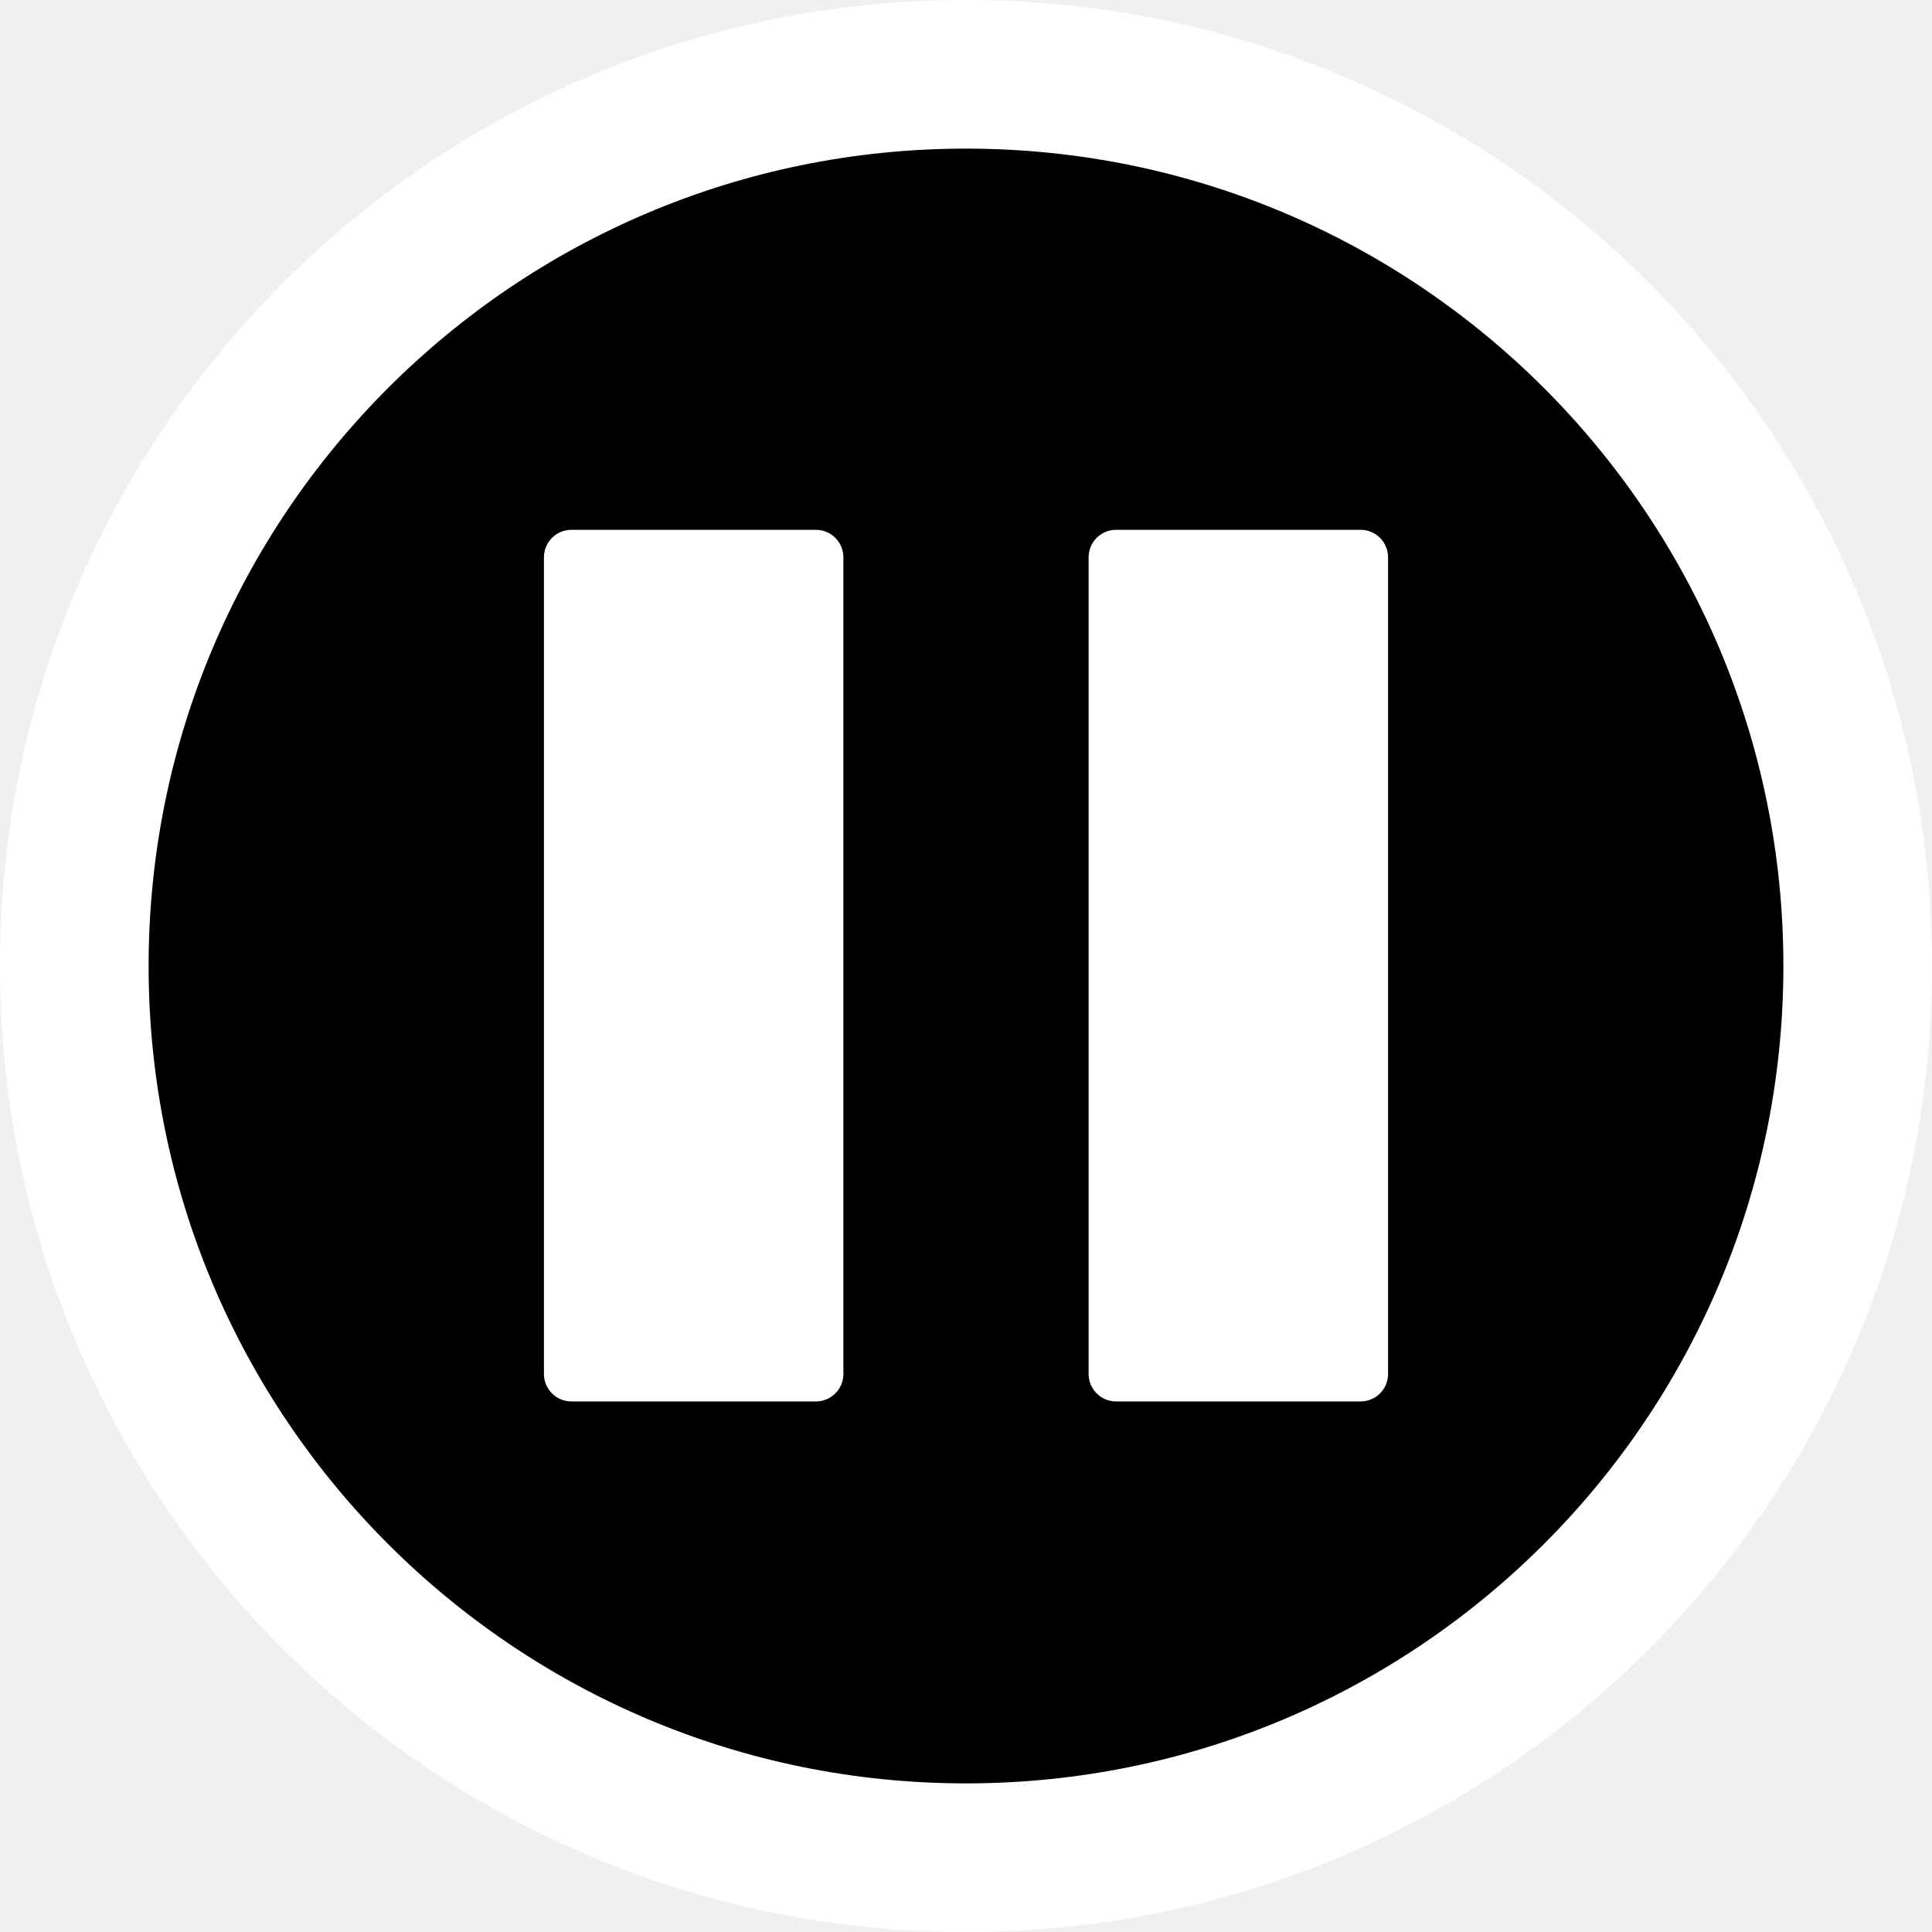
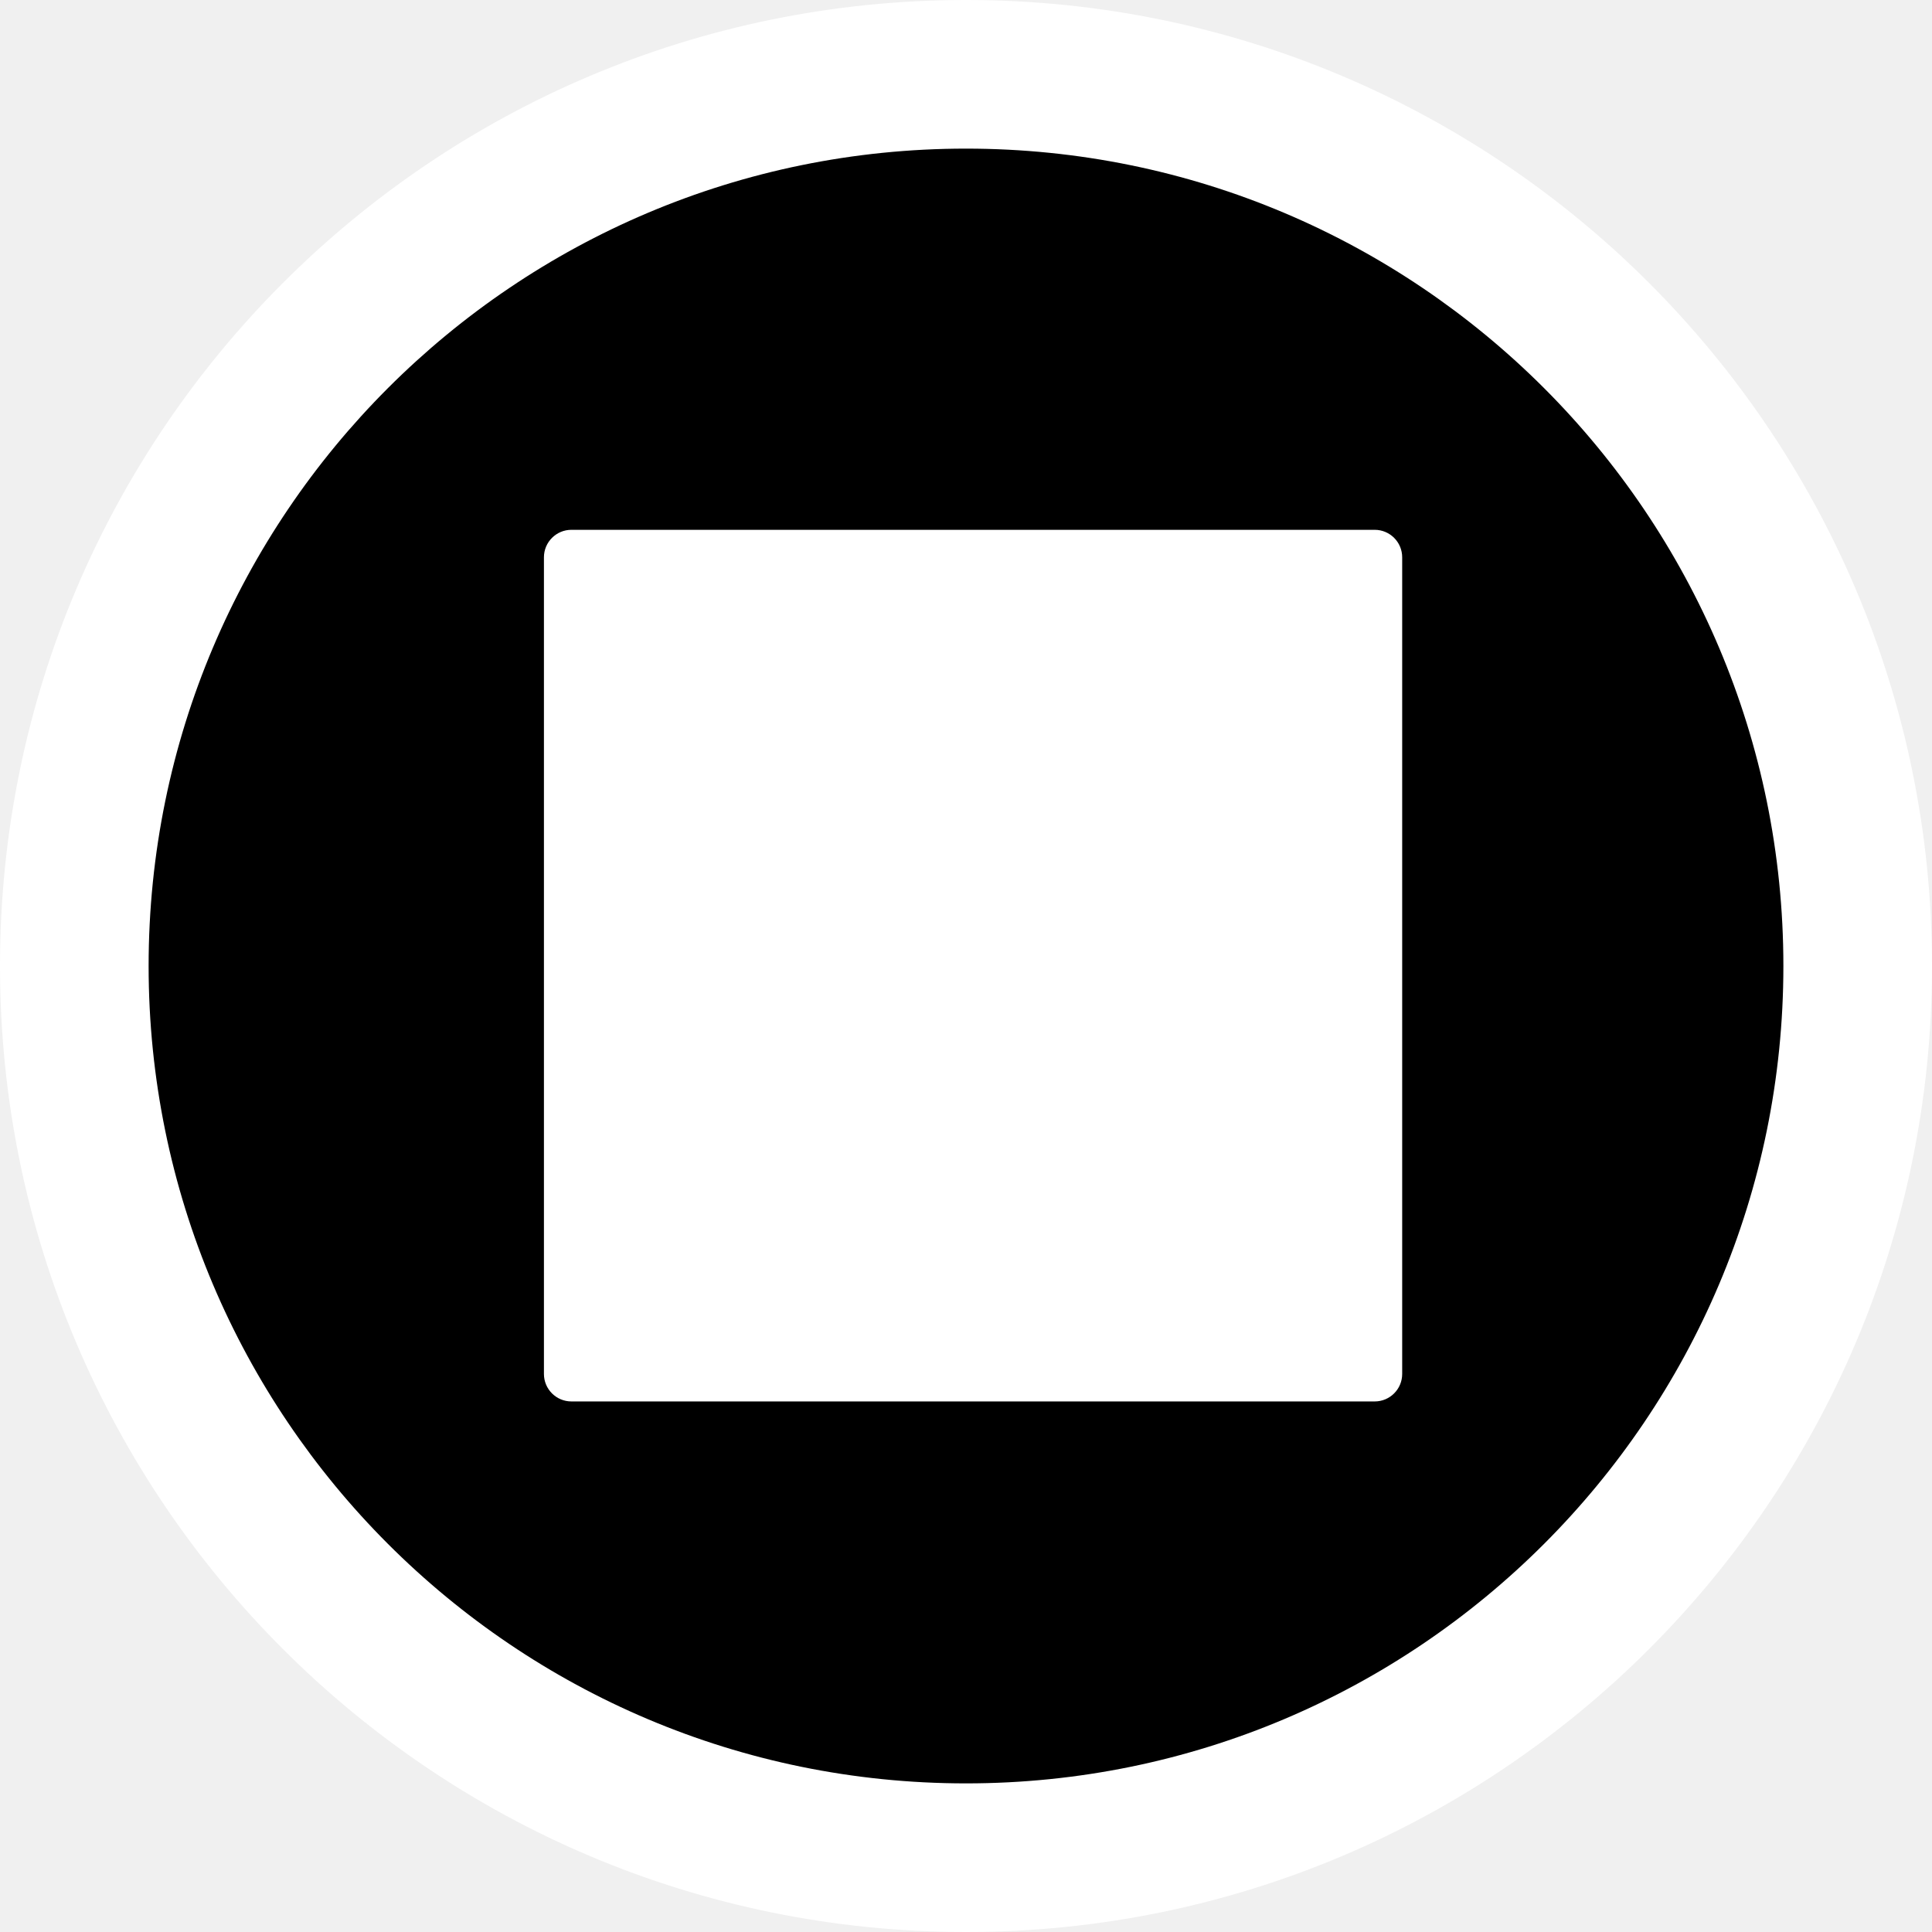
<svg xmlns="http://www.w3.org/2000/svg" id="Stop" viewBox="0 0 26 26">
  <circle id="outline" cx="13" cy="13" r="13" style="fill:#fff" />
  <circle id="back" cx="13" cy="13" r="11" />
-   <rect id="symbol_b" data-name="symbol b" x="7.32" y="7.13" width="4.03" height="11.73" rx="0.37" style="fill:#fff" />
-   <rect id="symbol_a" data-name="symbol a" x="14.65" y="7.13" width="4.03" height="11.73" rx="0.37" style="fill:#fff" />
+   <rect id="symbol_b" data-name="symbol b" x="7.32" y="7.13" width="11.55" height="11.73" rx="0.37" style="fill:#fff" />
</svg>
